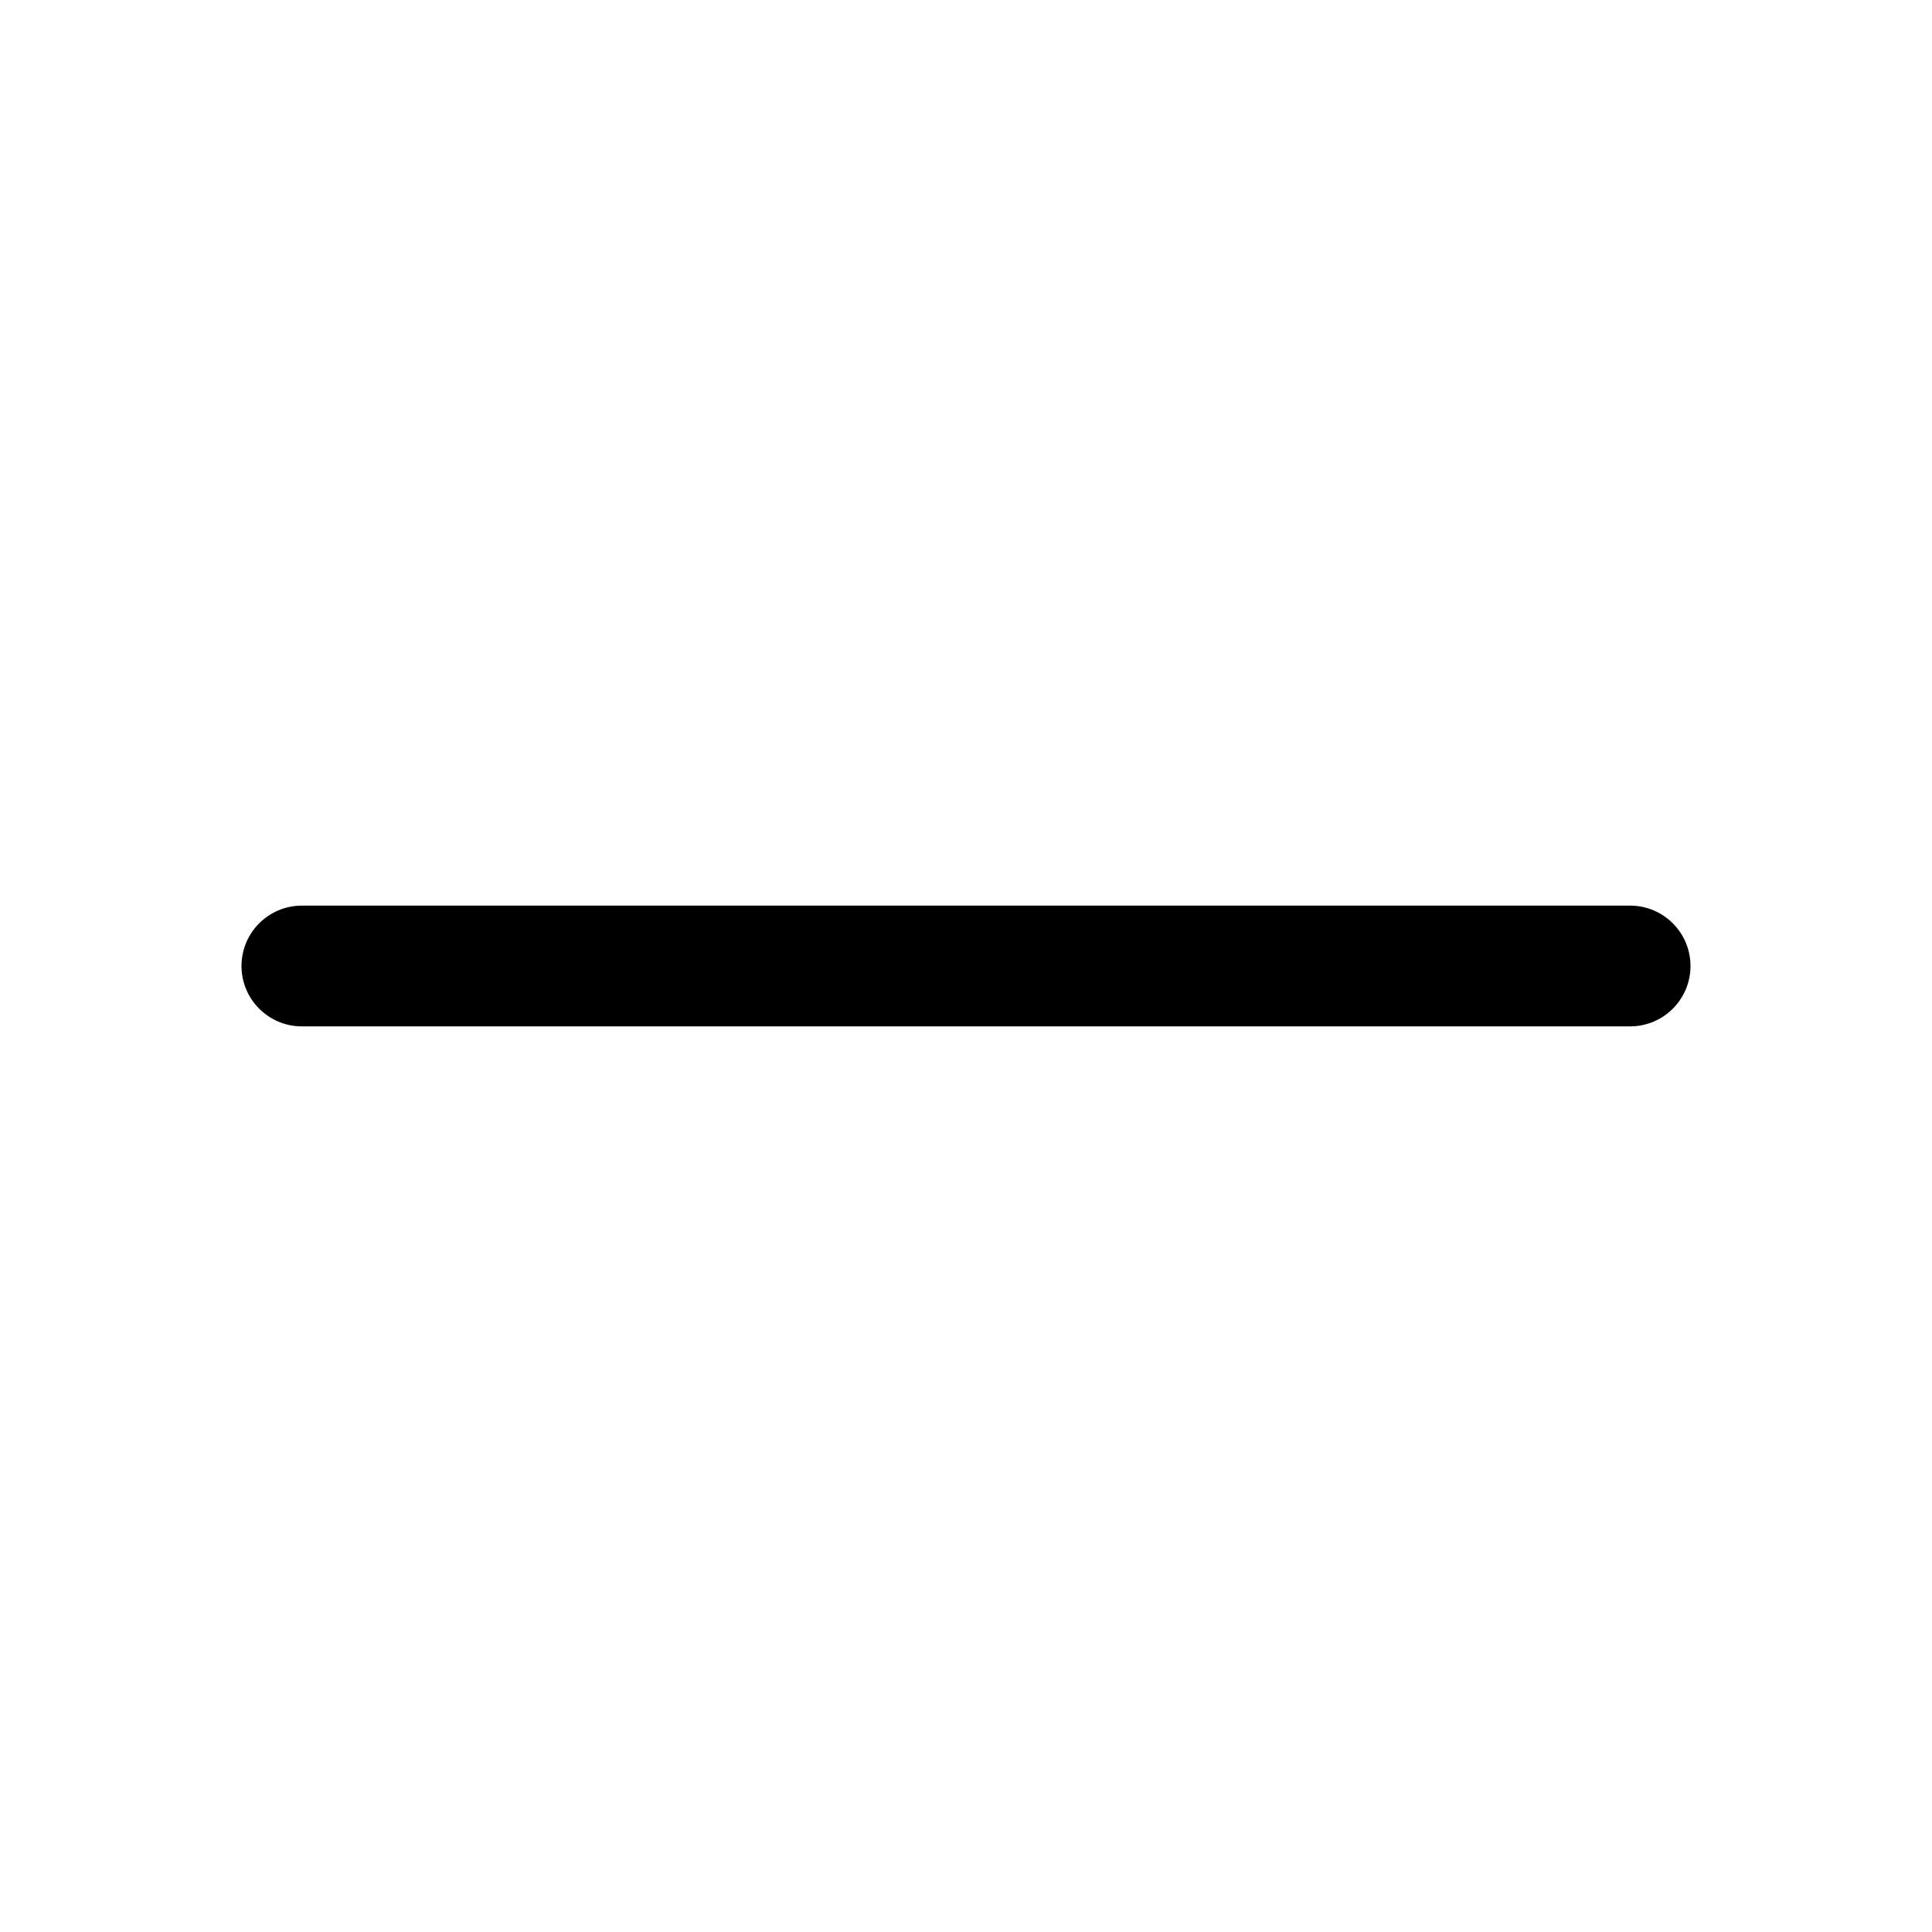
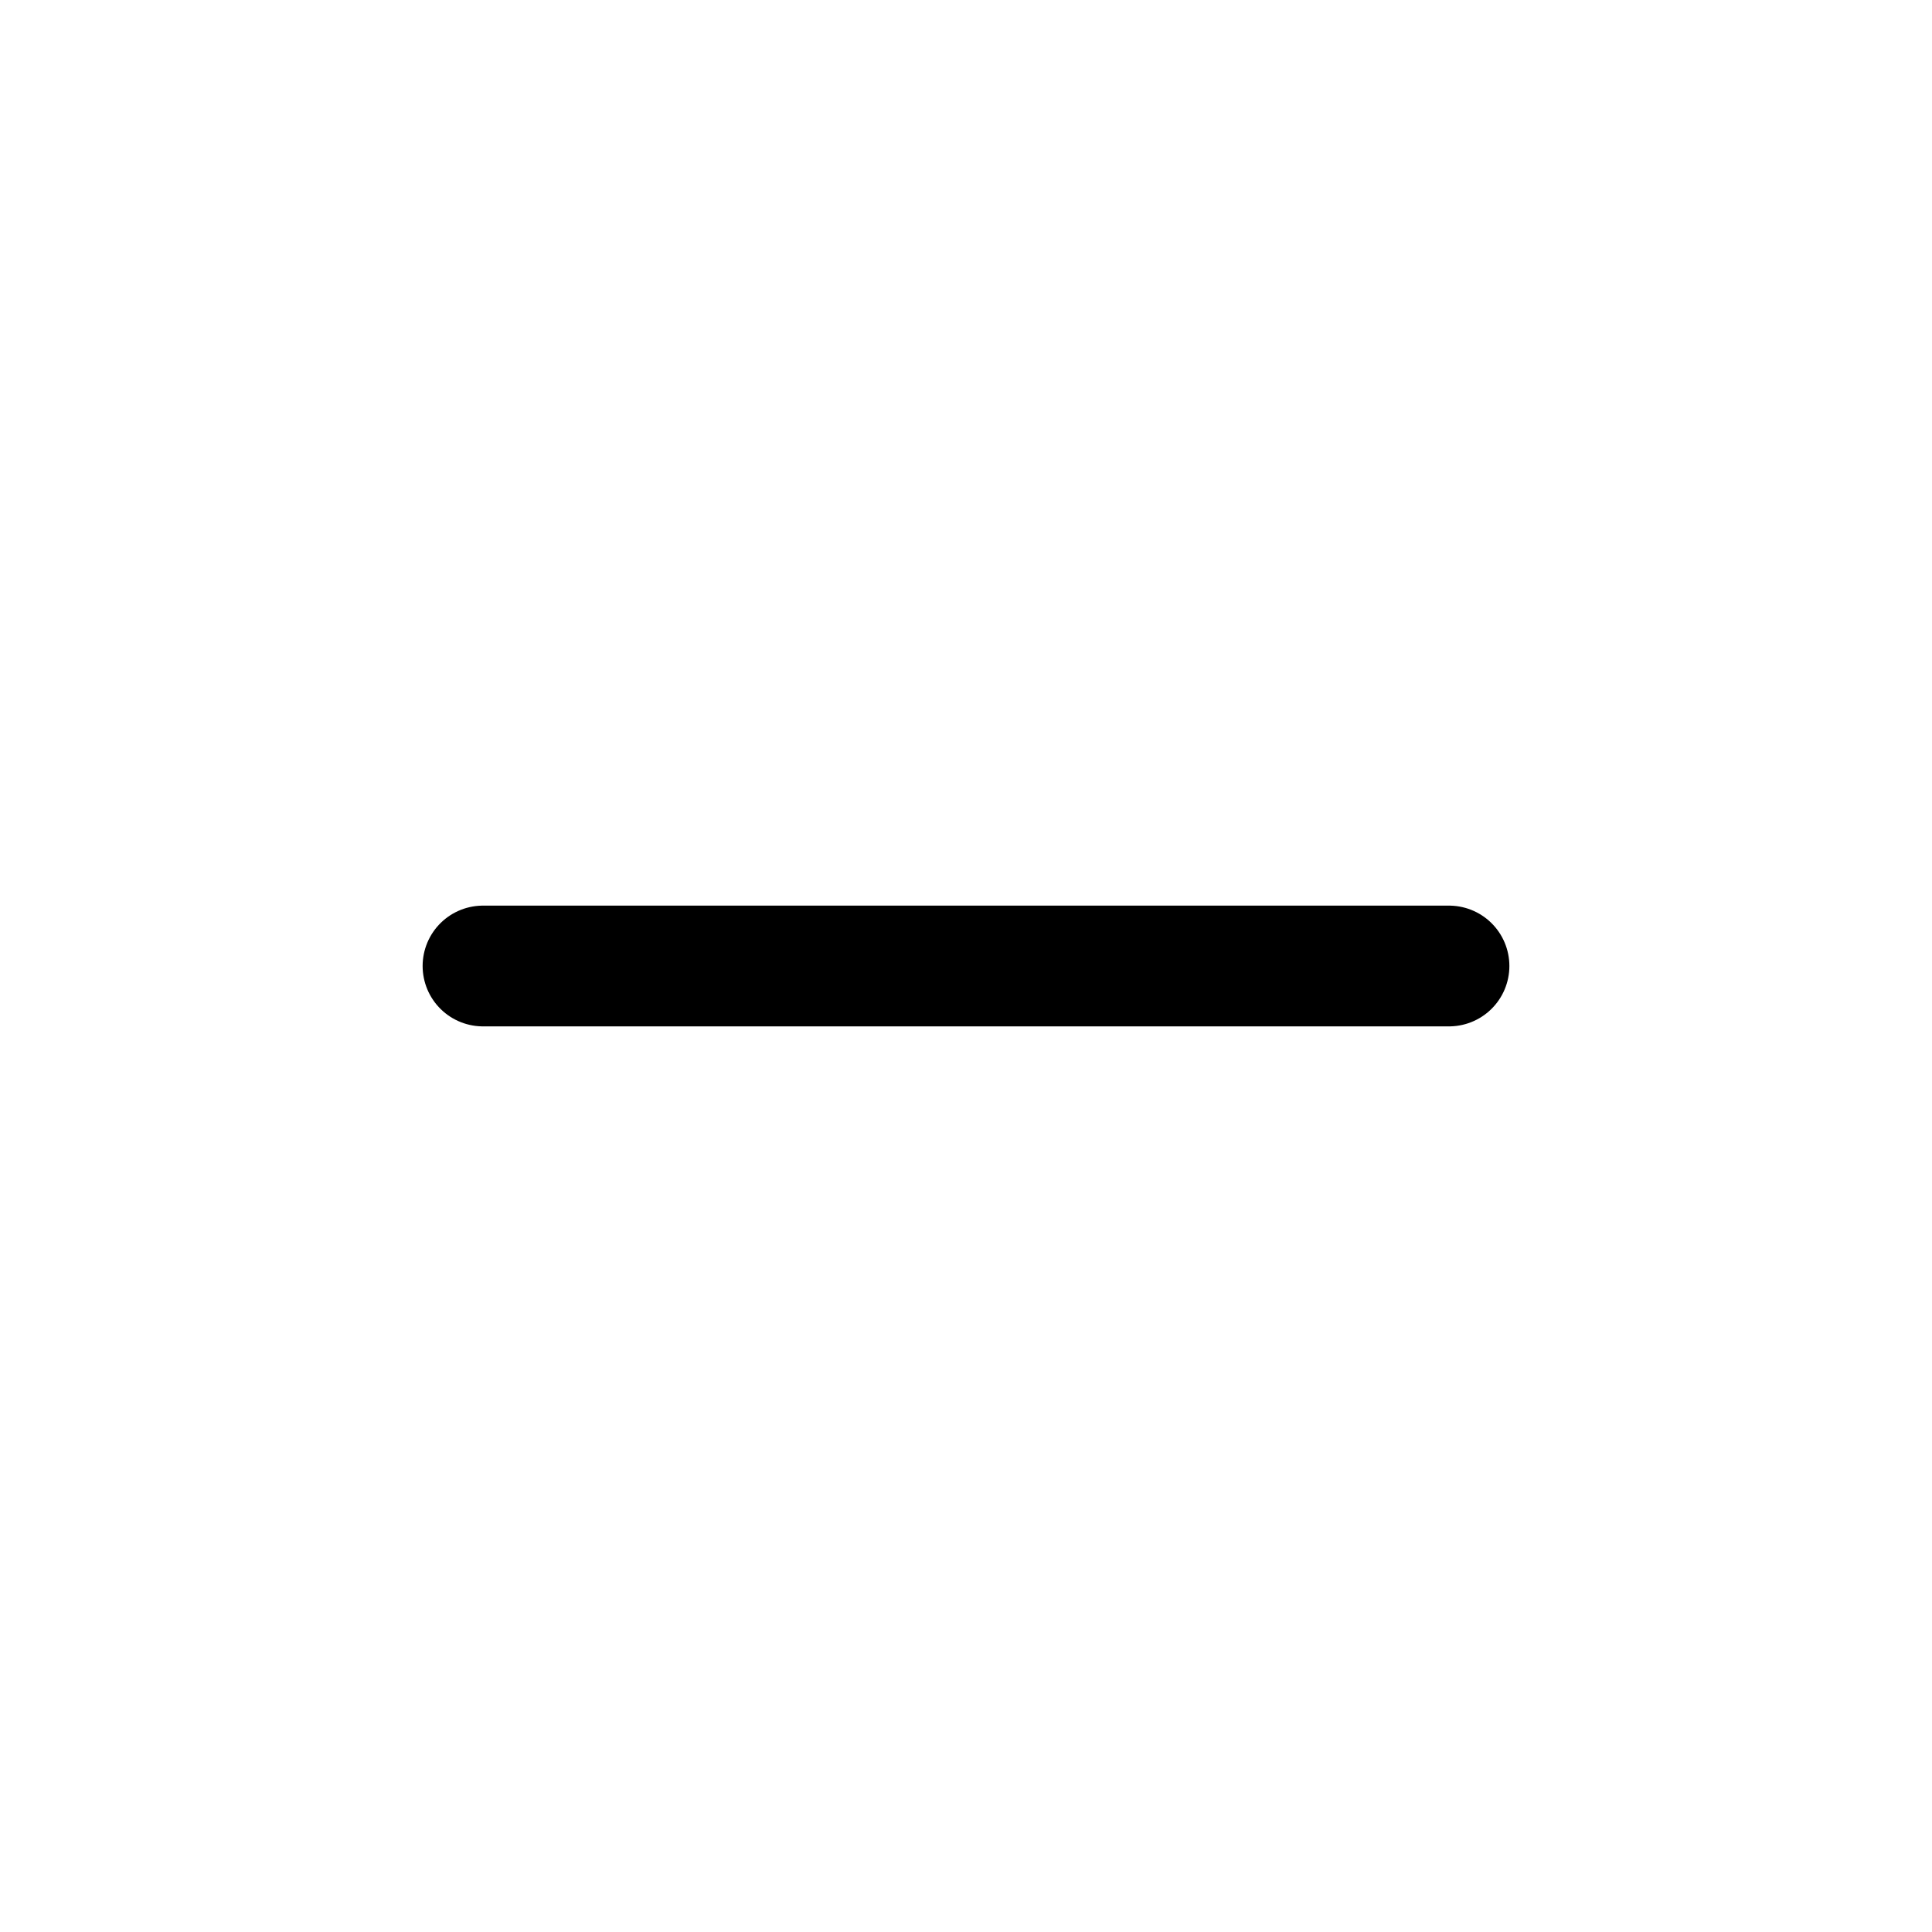
- <svg xmlns="http://www.w3.org/2000/svg" id="icon" viewBox="0 0 16 16" fill="none">
-   <path d="M13.5 7.5C13.776 7.5 14 7.724 14 8C14 8.276 13.776 8.5 13.5 8.5H2.5C2.224 8.5 2 8.276 2 8C2 7.724 2.224 7.5 2.5 7.5H13.5Z" fill="currentColor" />
+ <svg xmlns="http://www.w3.org/2000/svg" id="icon" viewBox="0 0 24 24" fill="none" stroke="currentColor" stroke-width="1.5" stroke-linecap="round" stroke-linejoin="round">
+   <path d="M6 12h12" />
</svg>
